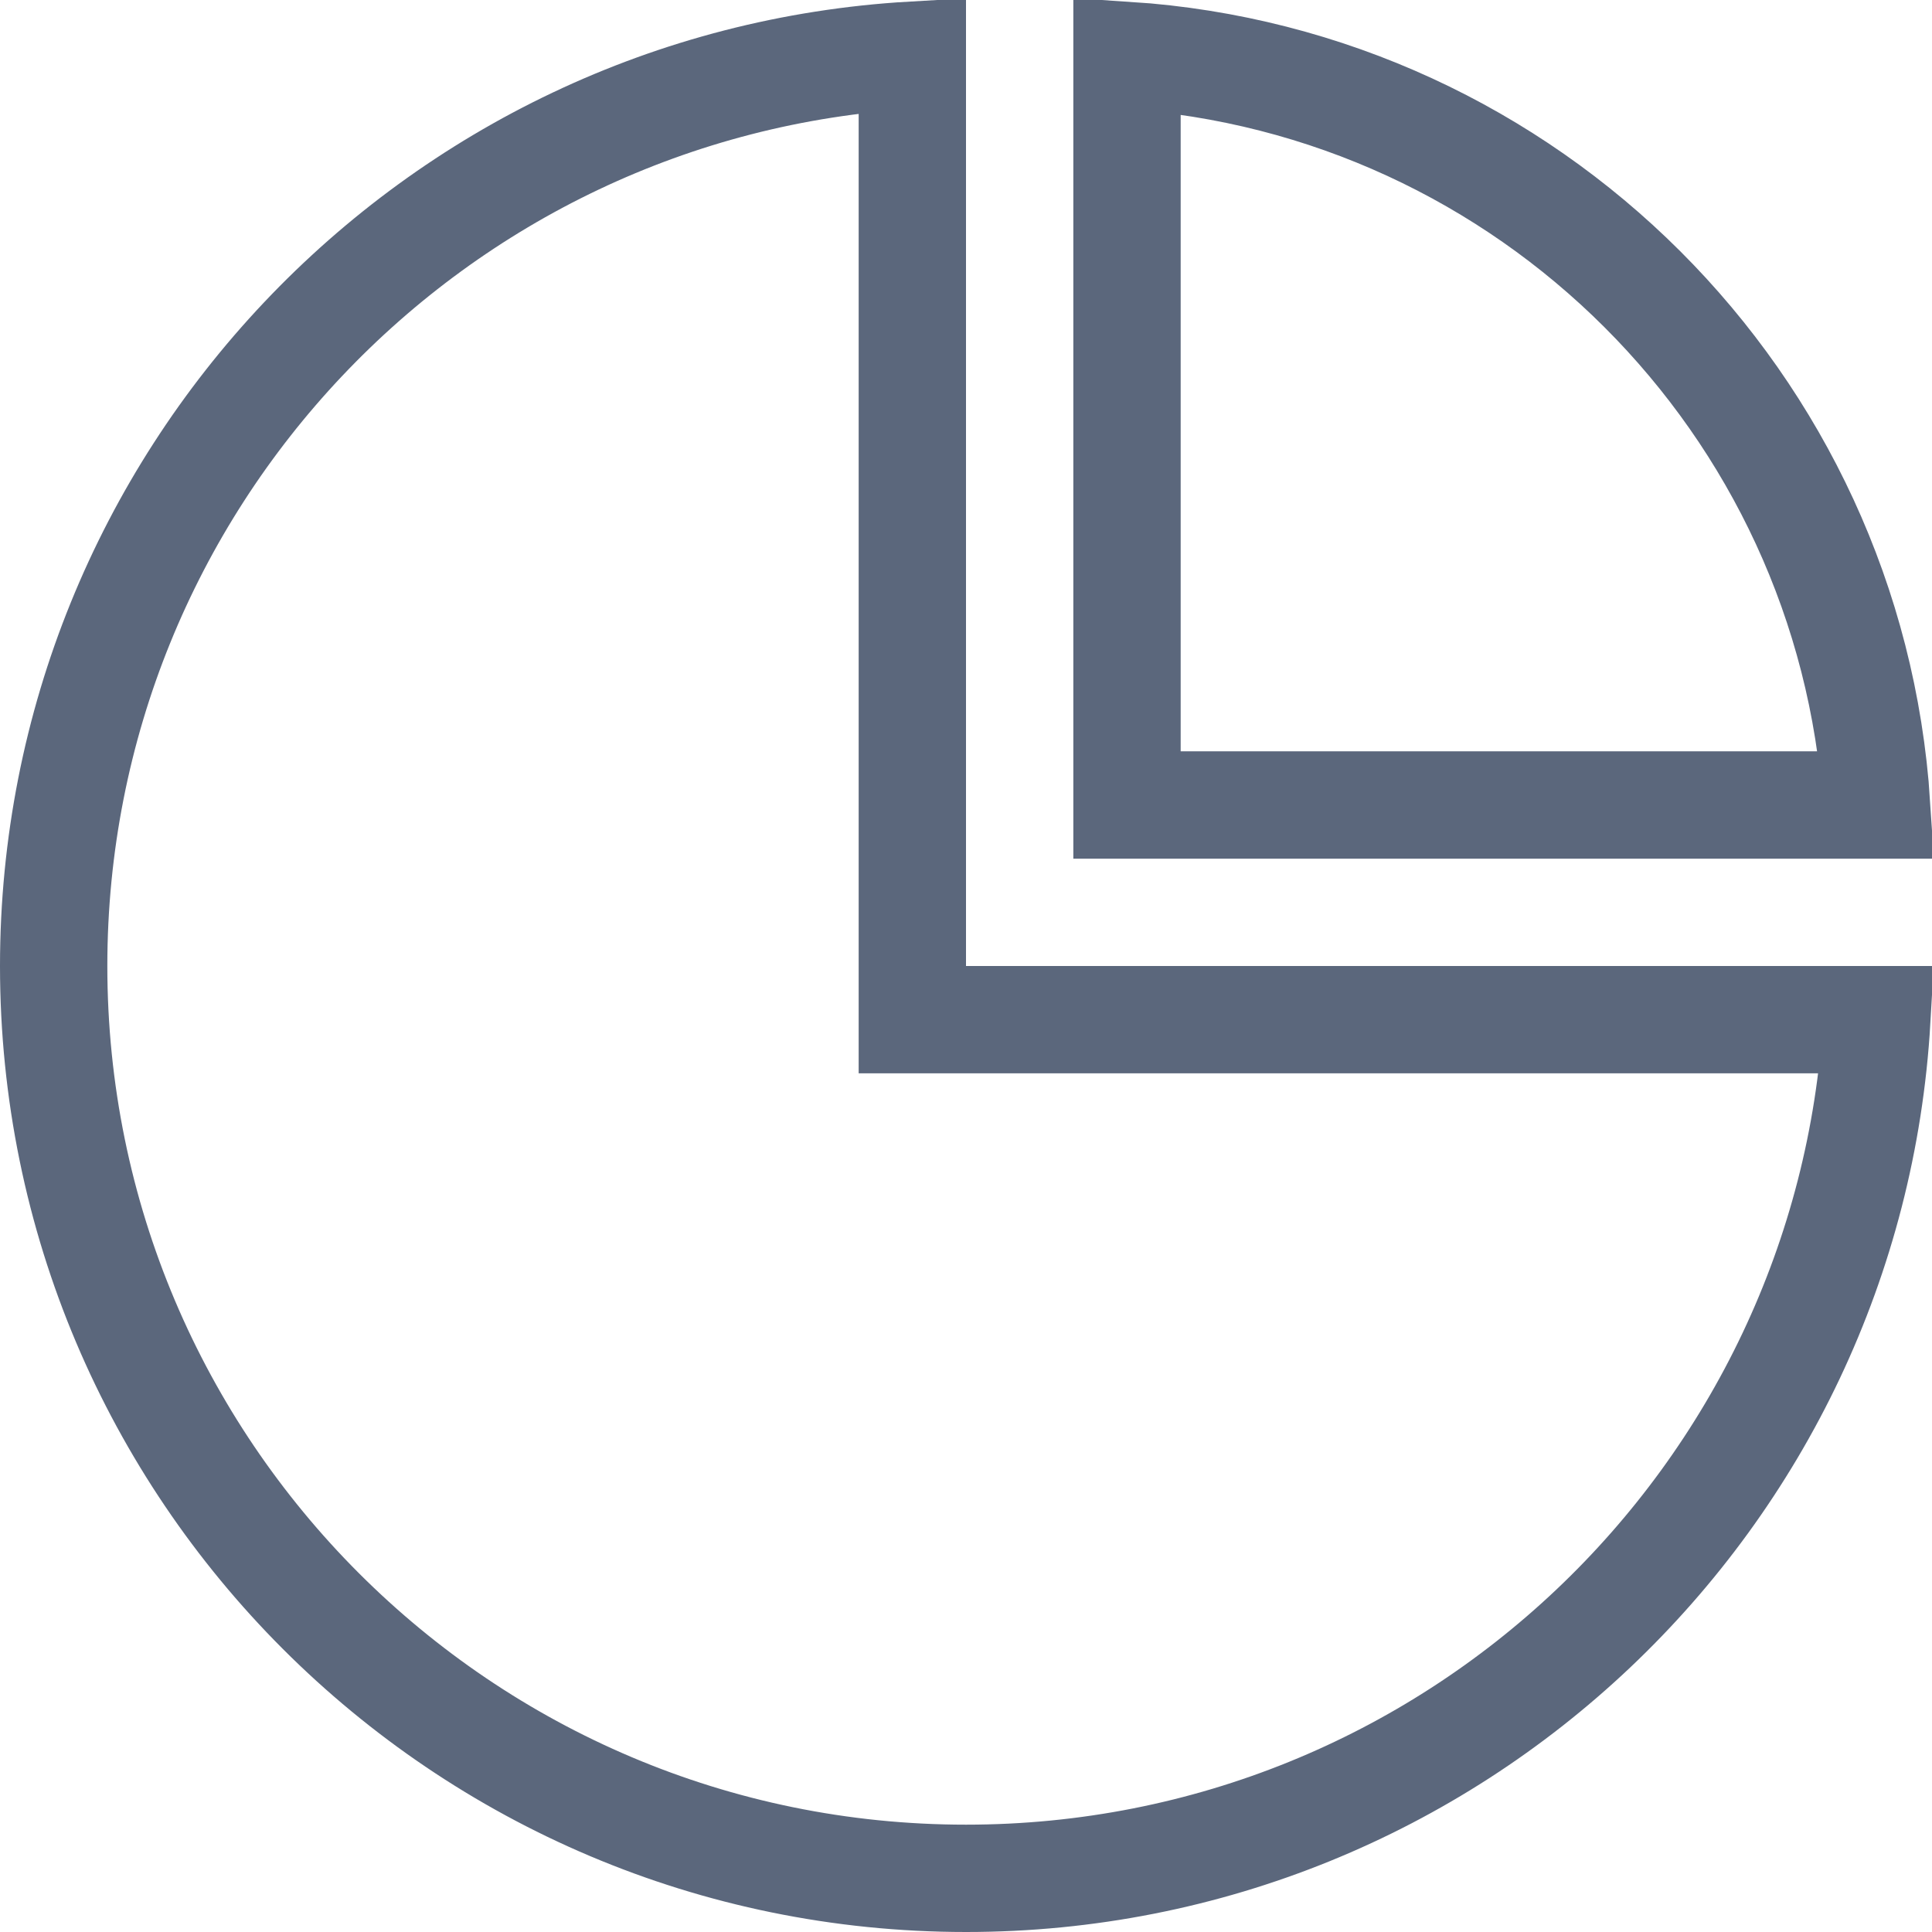
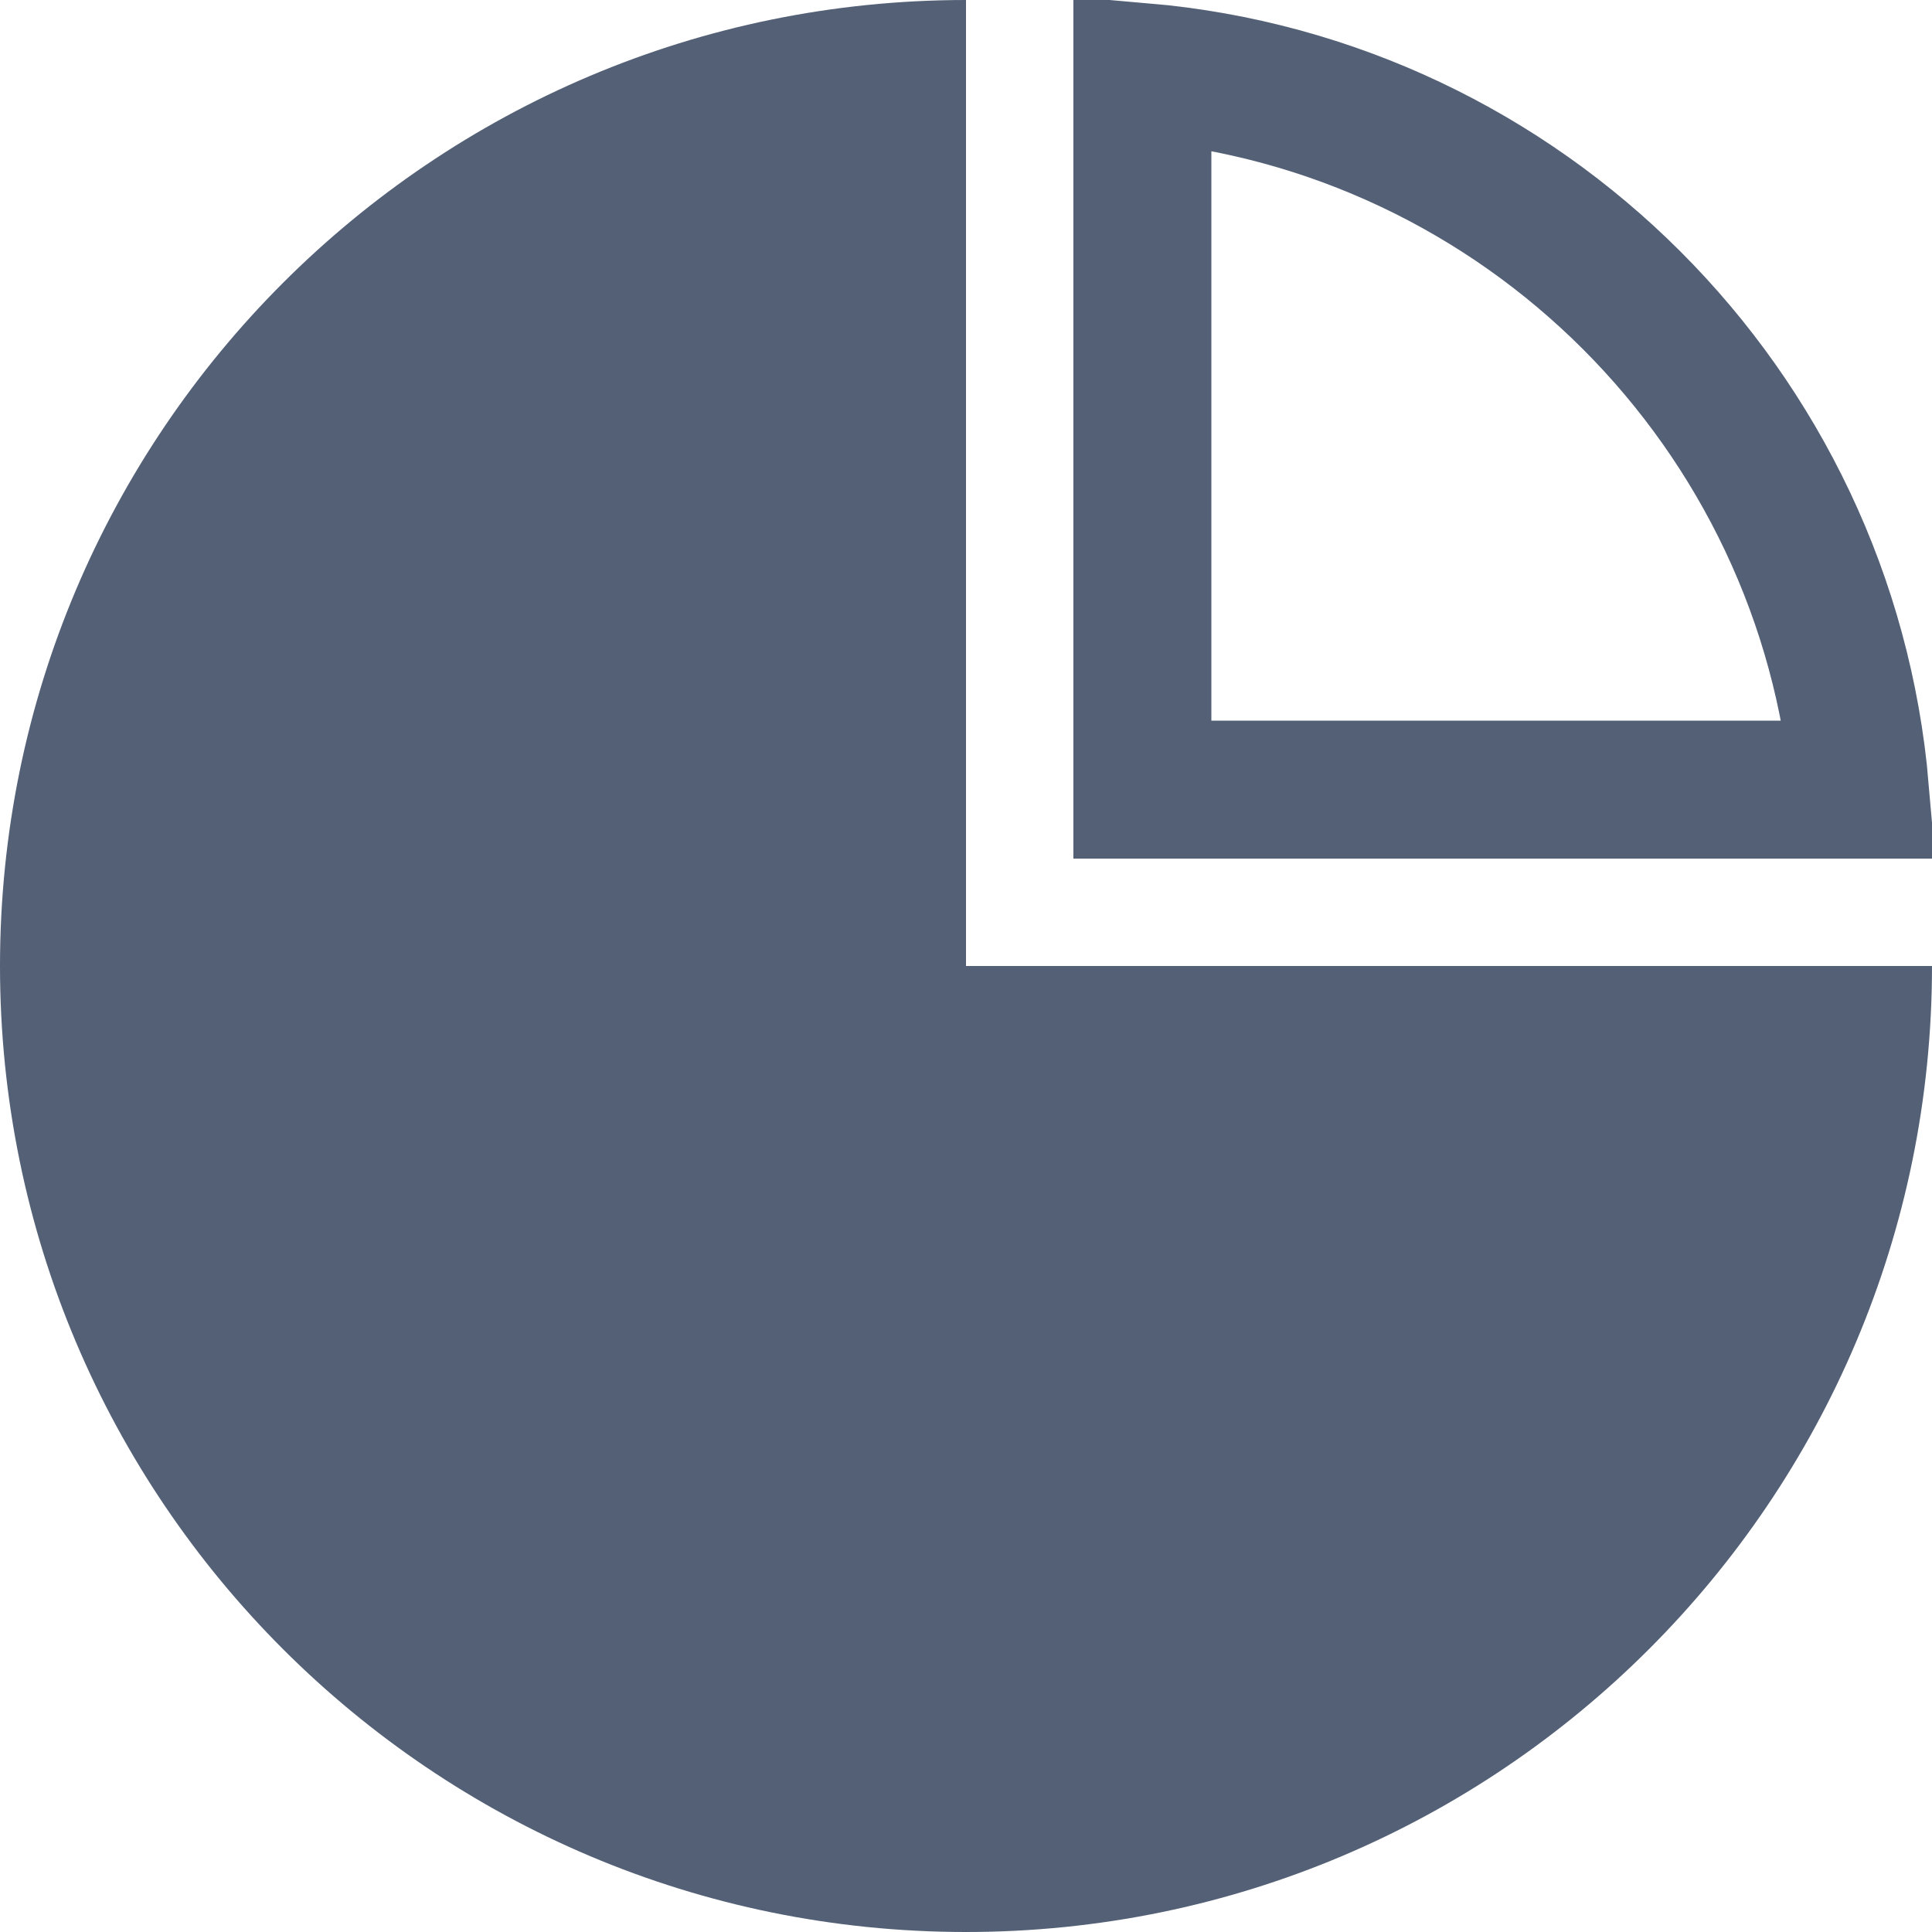
- <svg xmlns="http://www.w3.org/2000/svg" width="18px" height="18px" viewBox="0 0 18 18" version="1.1">
-   <g id="页面-1" stroke="none" stroke-width="1" fill="none" fill-rule="evenodd">
-     <g id="首页2" transform="translate(-778, -75)" stroke="#5B677C">
-       <g id="button/partition" transform="translate(778, 75)">
-         <path d="M8.5,0.514 C4.03,0.773 0.5,4.483 0.5,9 C0.5,13.694 4.306,17.5 9,17.5 C13.527,17.5 17.227,13.962 17.486,9.5 L8.5,9.5 L8.5,0.514 Z M10.5,0.516 L10.5,7.5 L17.484,7.5 C17.237,3.749 14.237,0.763 10.5,0.516 Z" id="形状结合" />
+ <svg xmlns="http://www.w3.org/2000/svg" width="14px" height="14px" viewBox="0 0 14 14" version="1.1">
+   <g id="组件" stroke="none" stroke-width="1" fill="none" fill-rule="evenodd">
+     <g id="button/partition" transform="translate(-11, -11)">
+       <g id="partition" transform="translate(11, 11)">
+         <path d="M8.278,5.722 L13.478,5.722 C13.239,2.961 11.039,0.761 8.278,0.522 L8.278,5.722 Z" id="形状结合" stroke="#536076" />
+         <path d="M14,7 C14,10.866 10.866,14 7,14 C3.134,14 0,10.866 0,7 C0,3.134 3.134,0 7,0 L7,0 L7,7 Z" id="形状结合" fill="#536076" />
      </g>
    </g>
  </g>
</svg>
